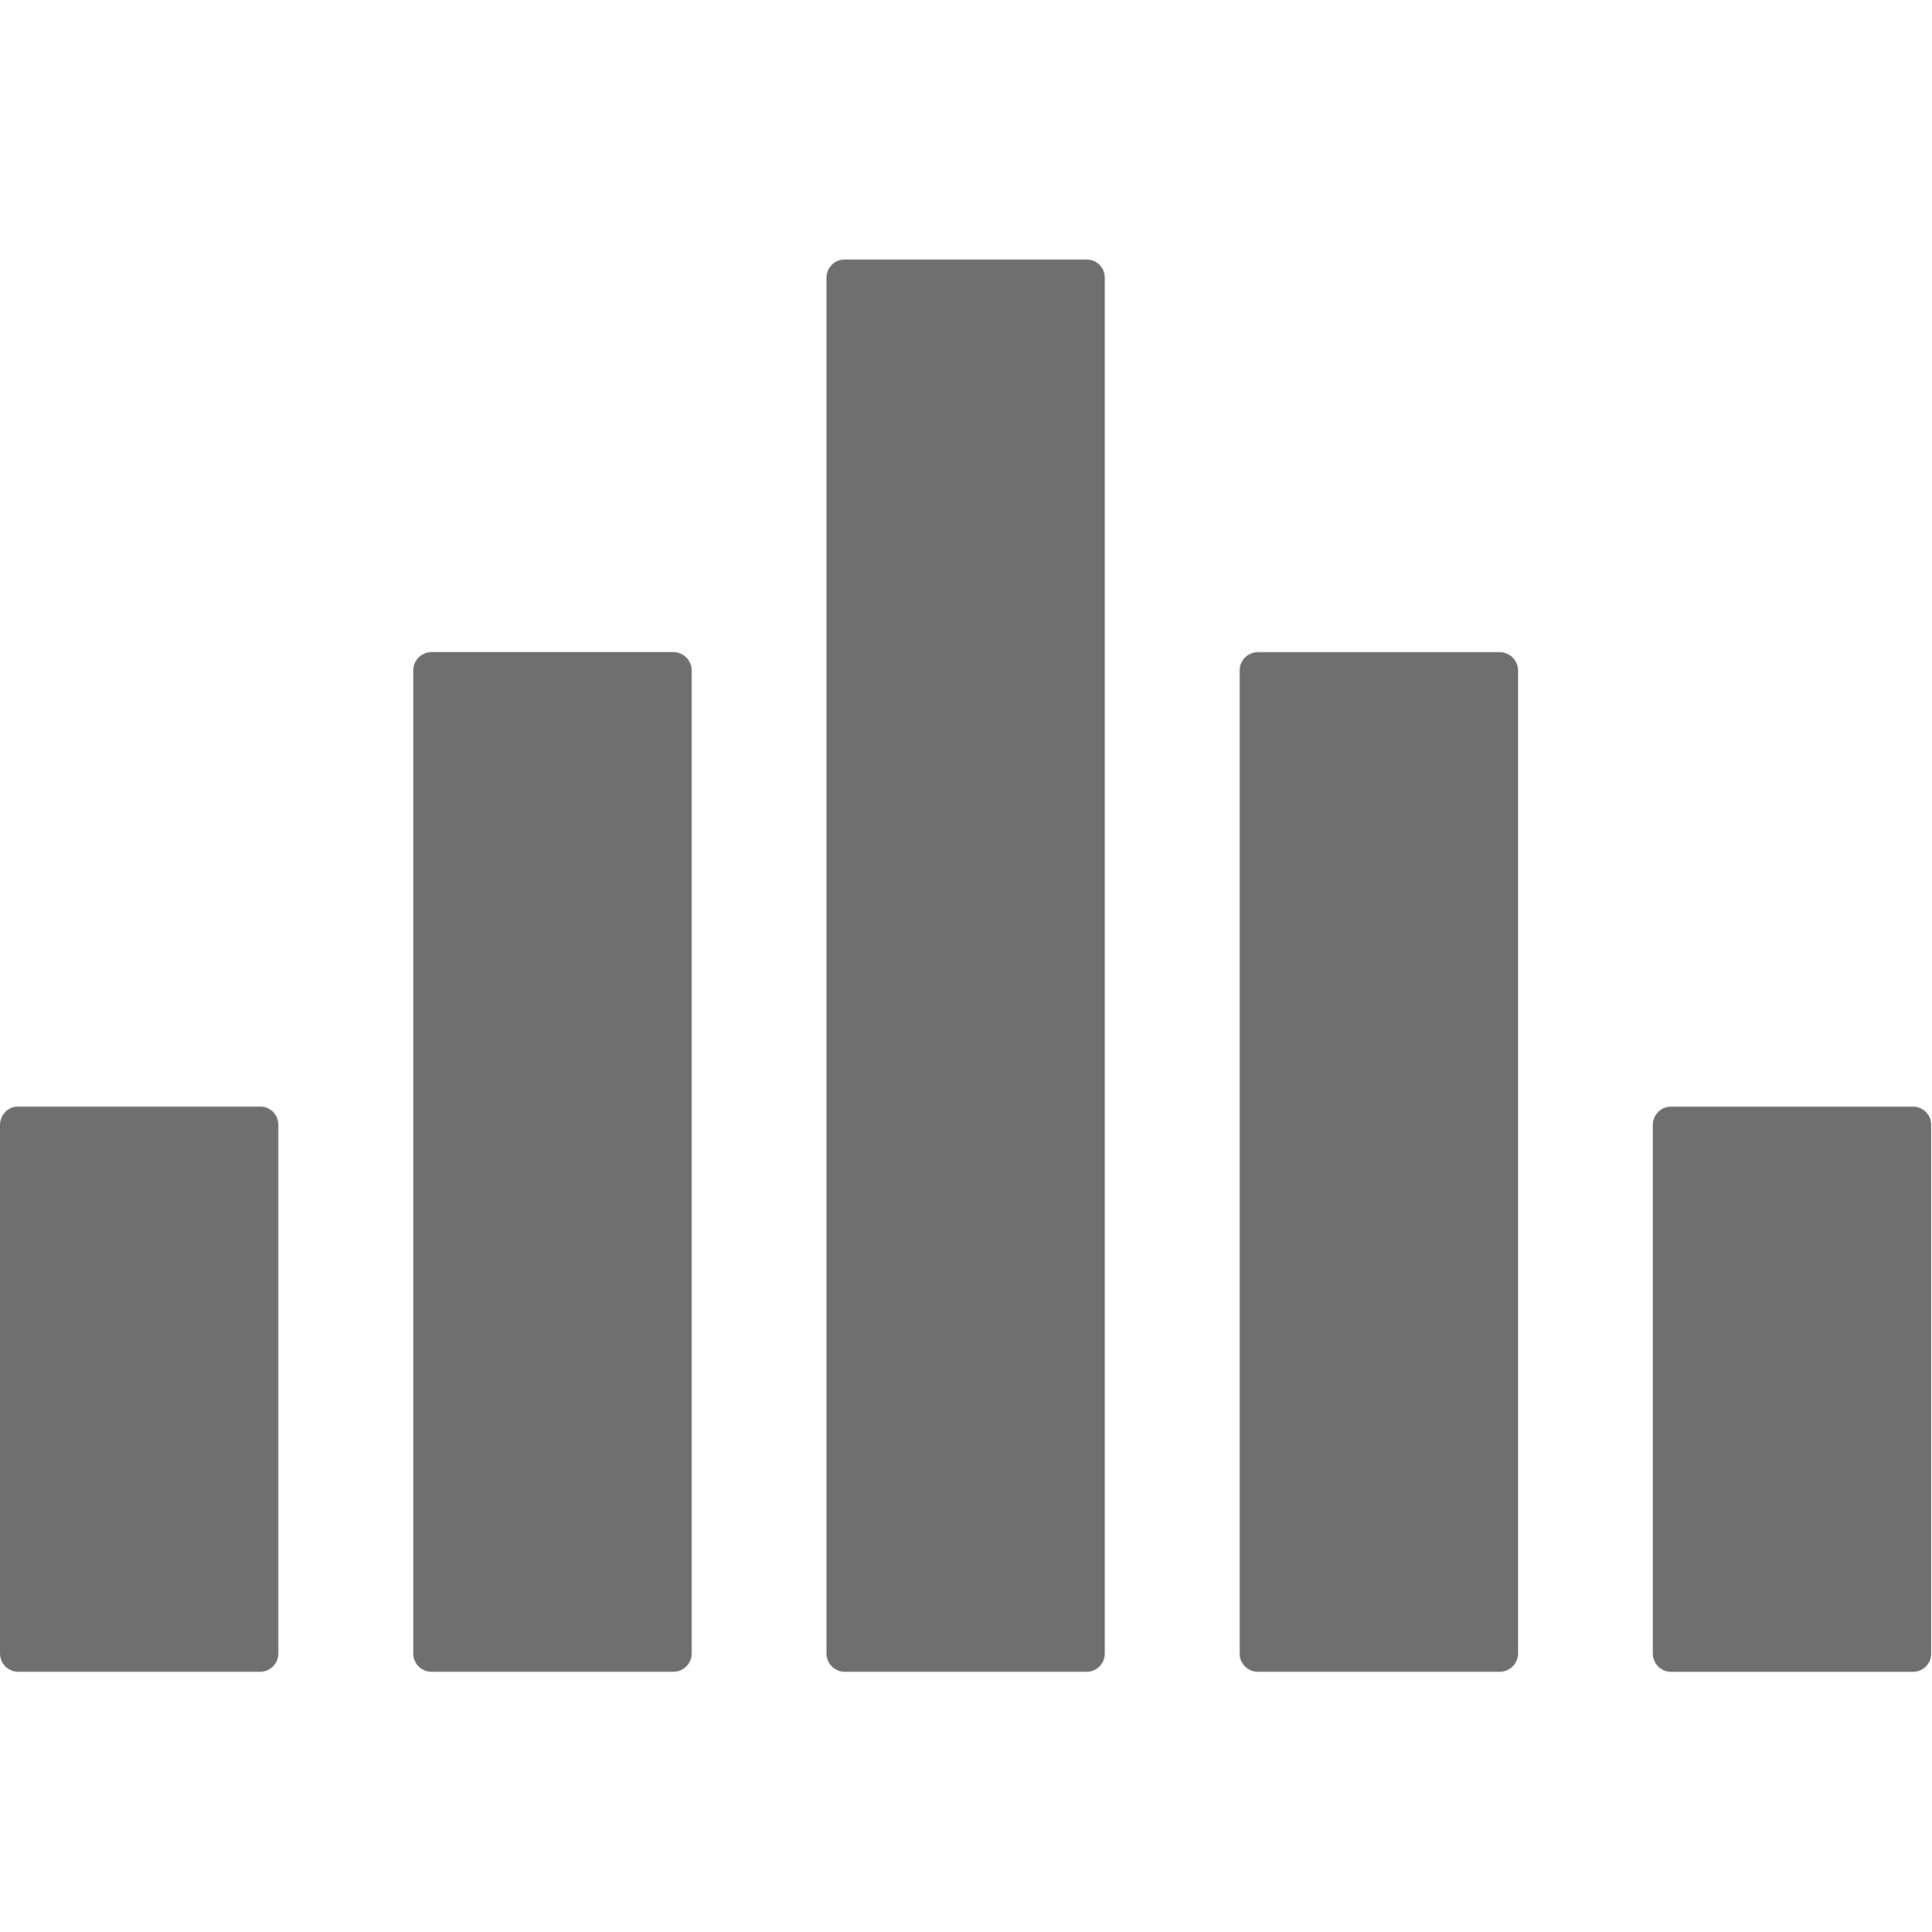
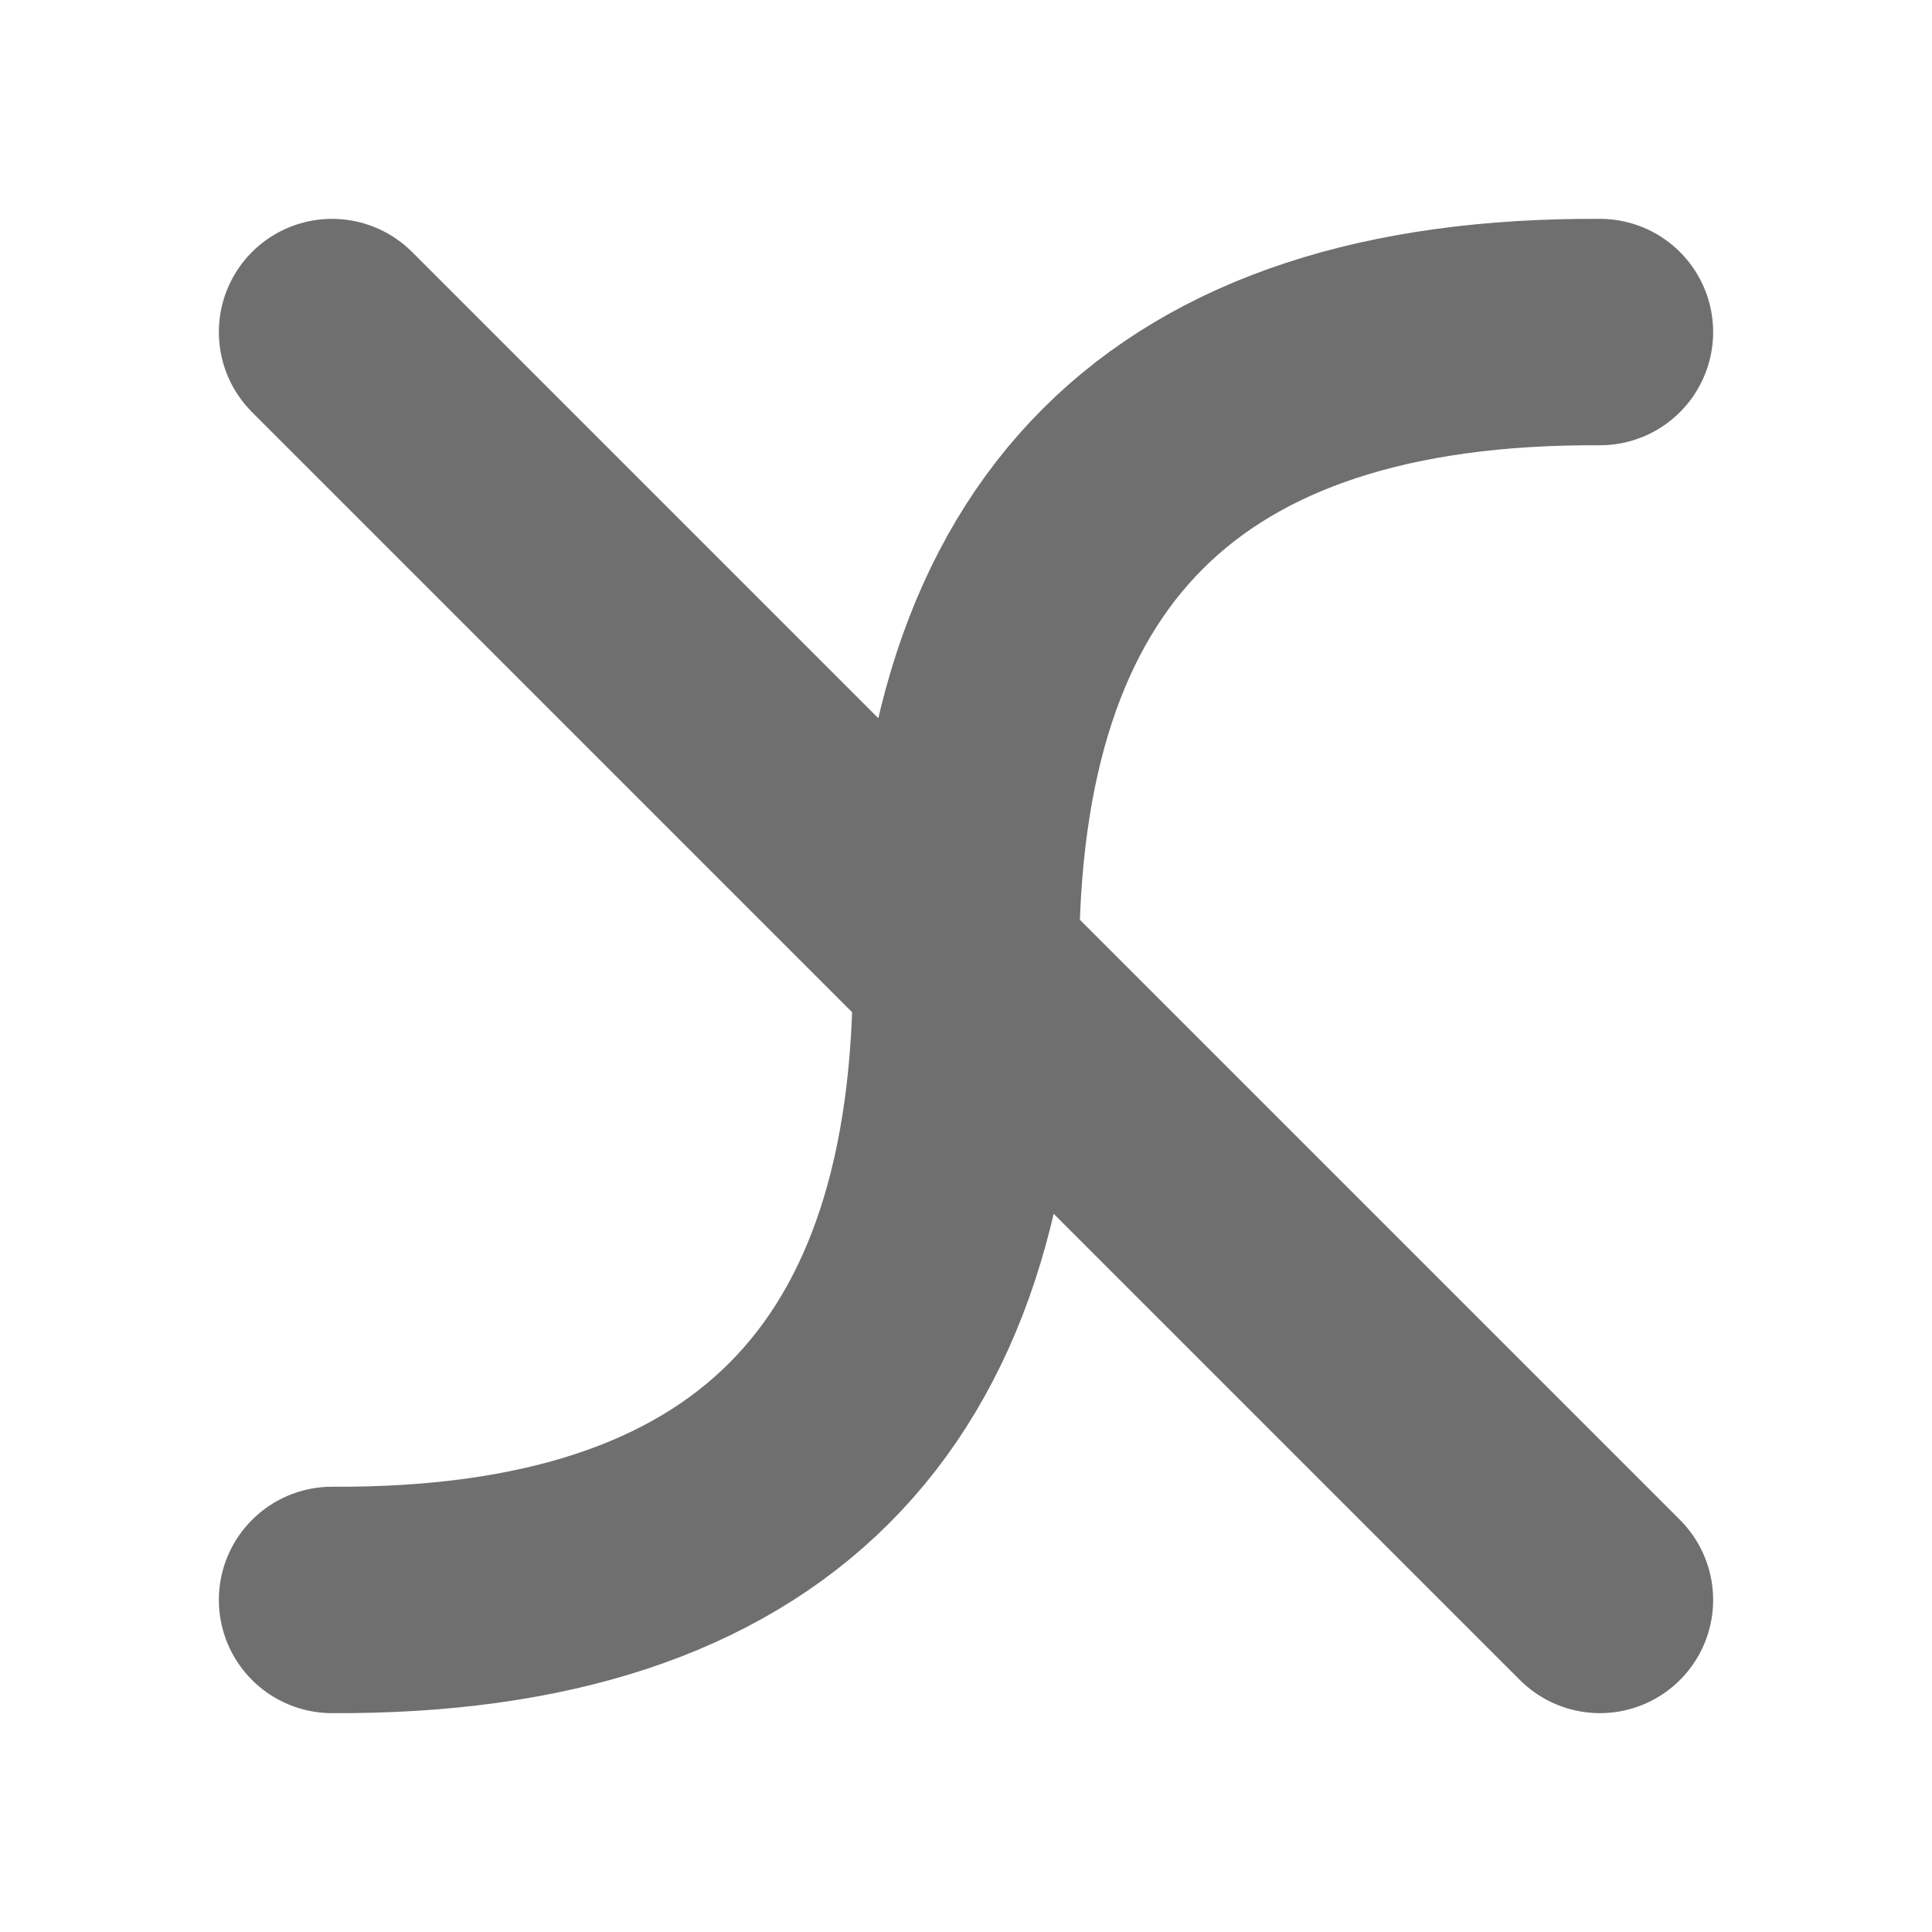
- <svg xmlns="http://www.w3.org/2000/svg" viewBox="0 -40.285 299.83 299.83">
-   <g fill="#6f6f6f">
-     <rect x="256.61" y="131.52" width="43.22" height="87.75" rx="2.83" />
-     <rect x="192.46" y="60.97" width="43.22" height="158.29" rx="2.83" />
-     <rect x="128.31" width="43.22" height="219.26" rx="2.83" />
-     <rect x="64.16" y="60.96" width="43.22" height="158.3" rx="2.83" />
-     <rect y="131.51" width="43.22" height="87.75" rx="2.83" />
-   </g>
+ <svg xmlns="http://www.w3.org/2000/svg" viewBox="0 0 256 256">
+   <path d="M44 44 L212 212 M44 212 C100.3 212.3 128.3 184.3 128 128 C127.7 71.7 155.7 43.7 212 44" fill="none" stroke="#6f6f6f" stroke-width="30" stroke-linecap="round" />
</svg>
